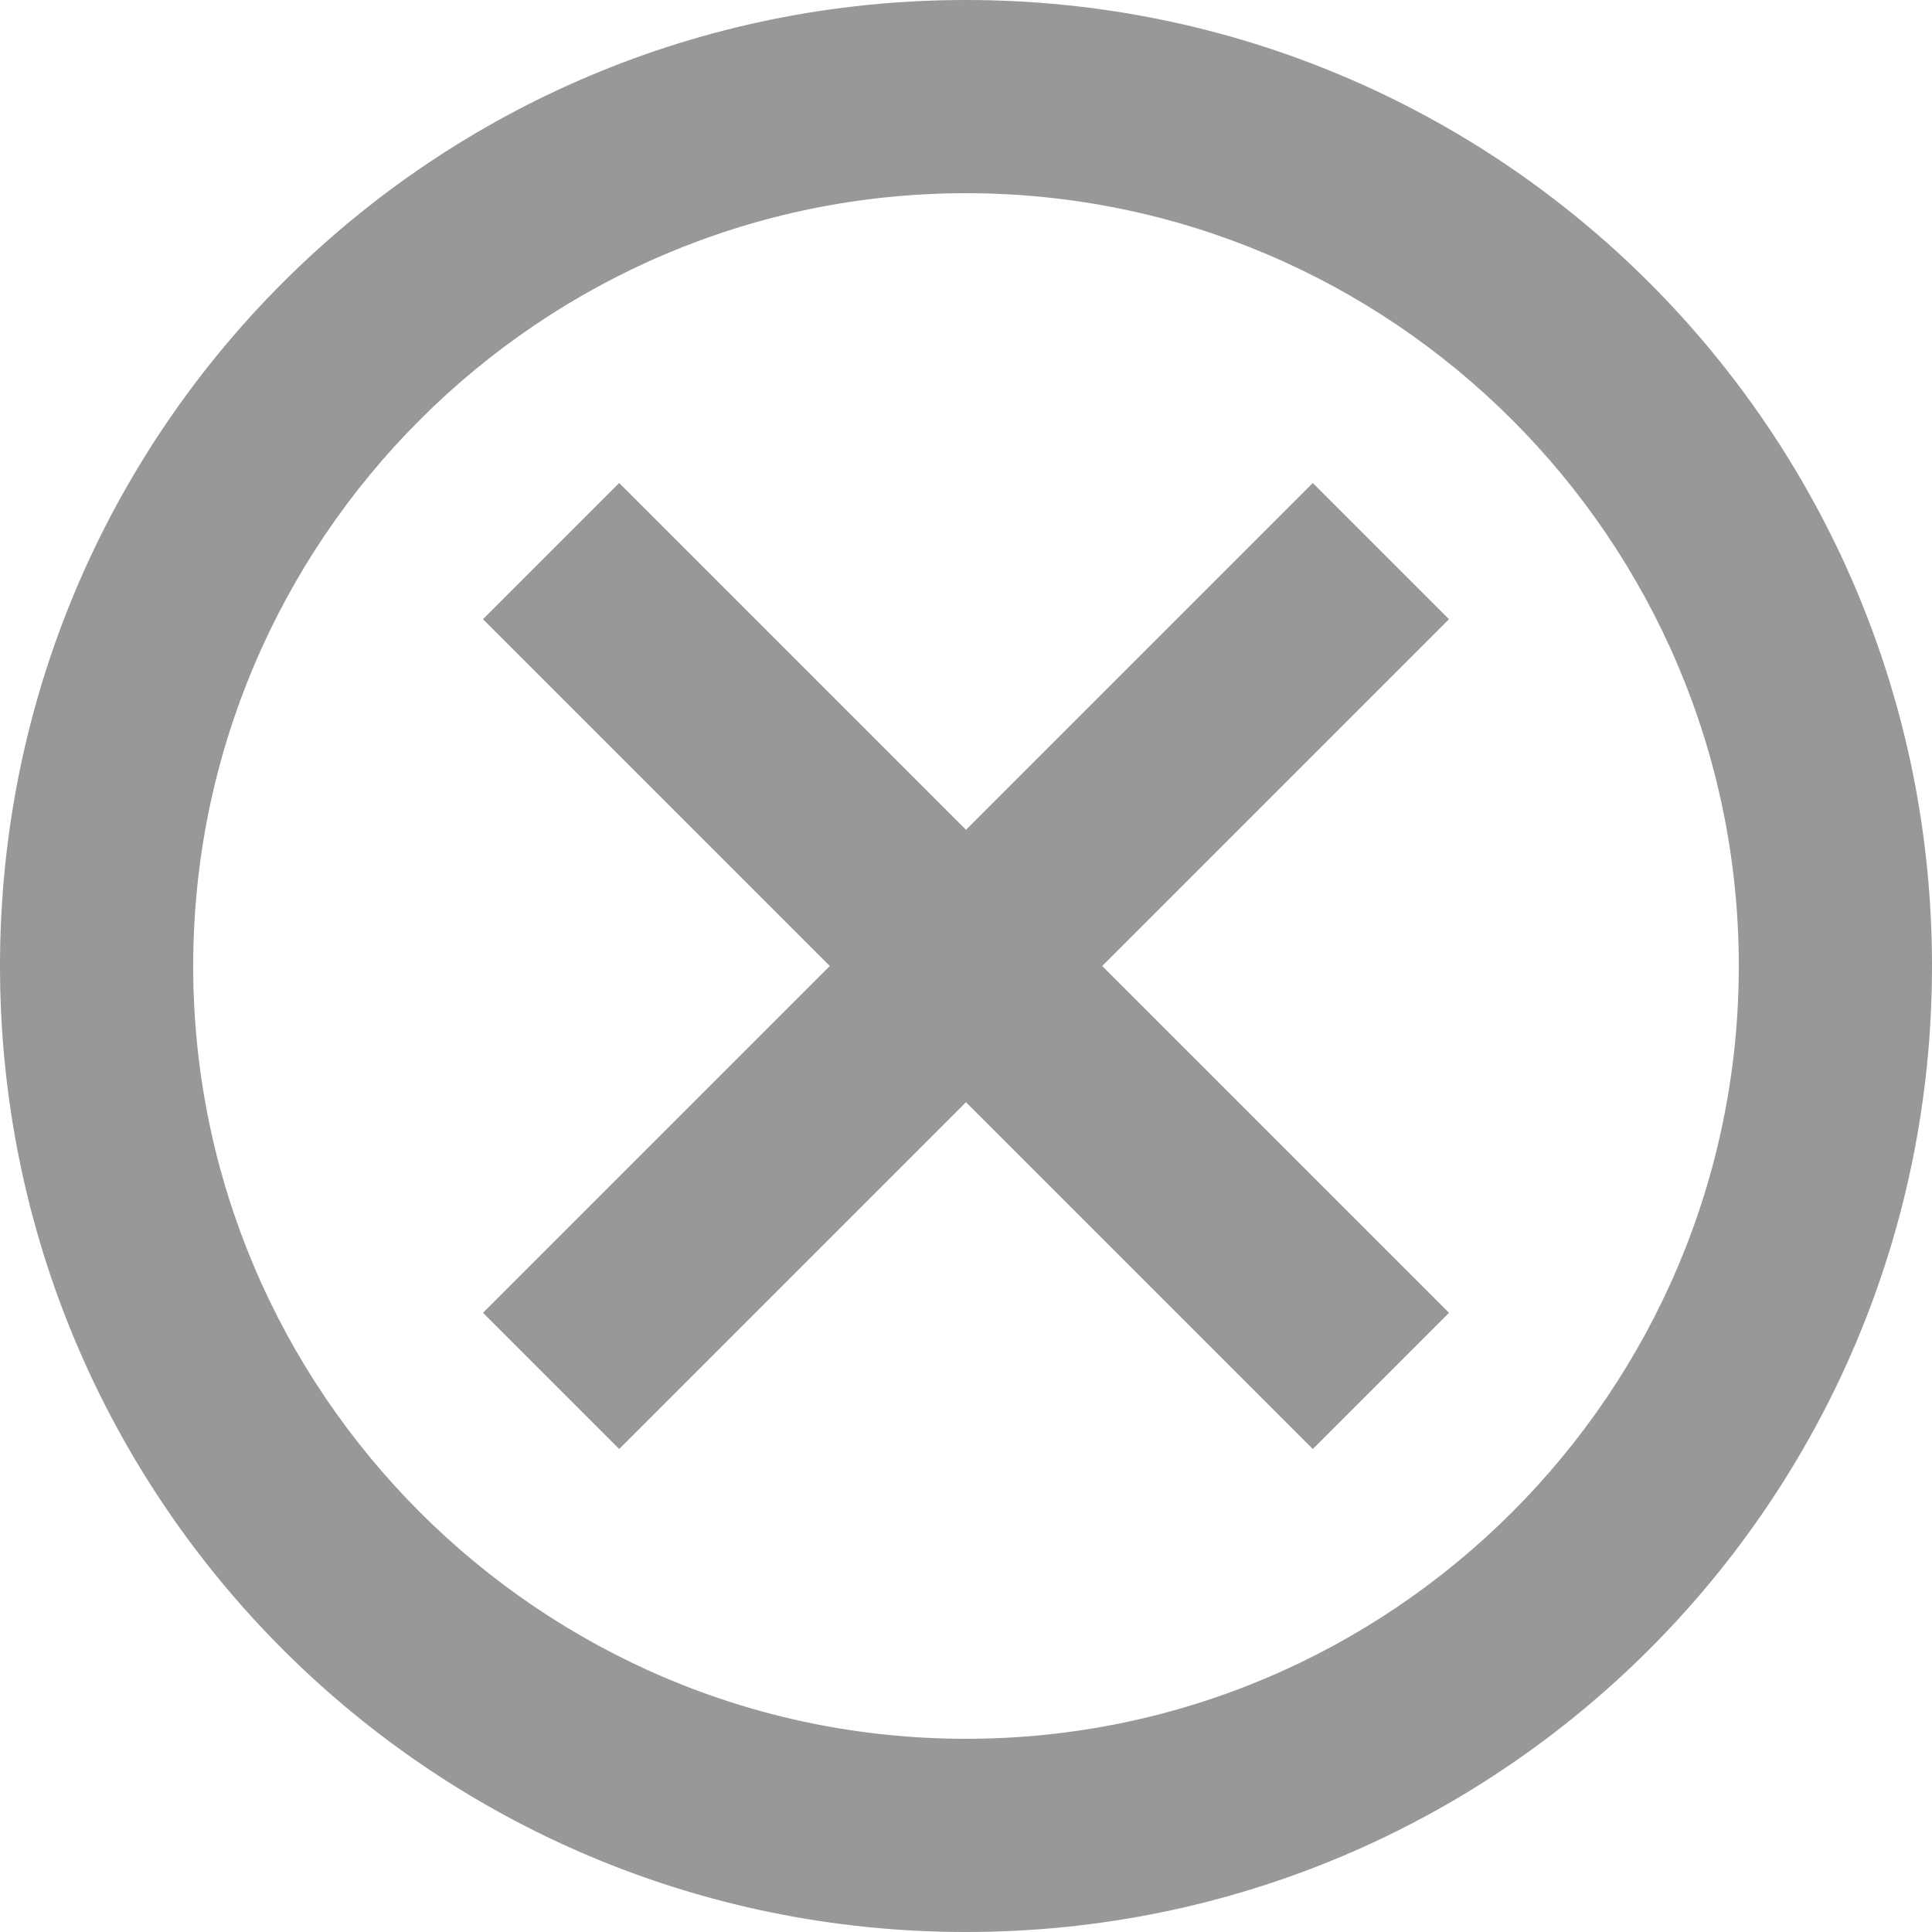
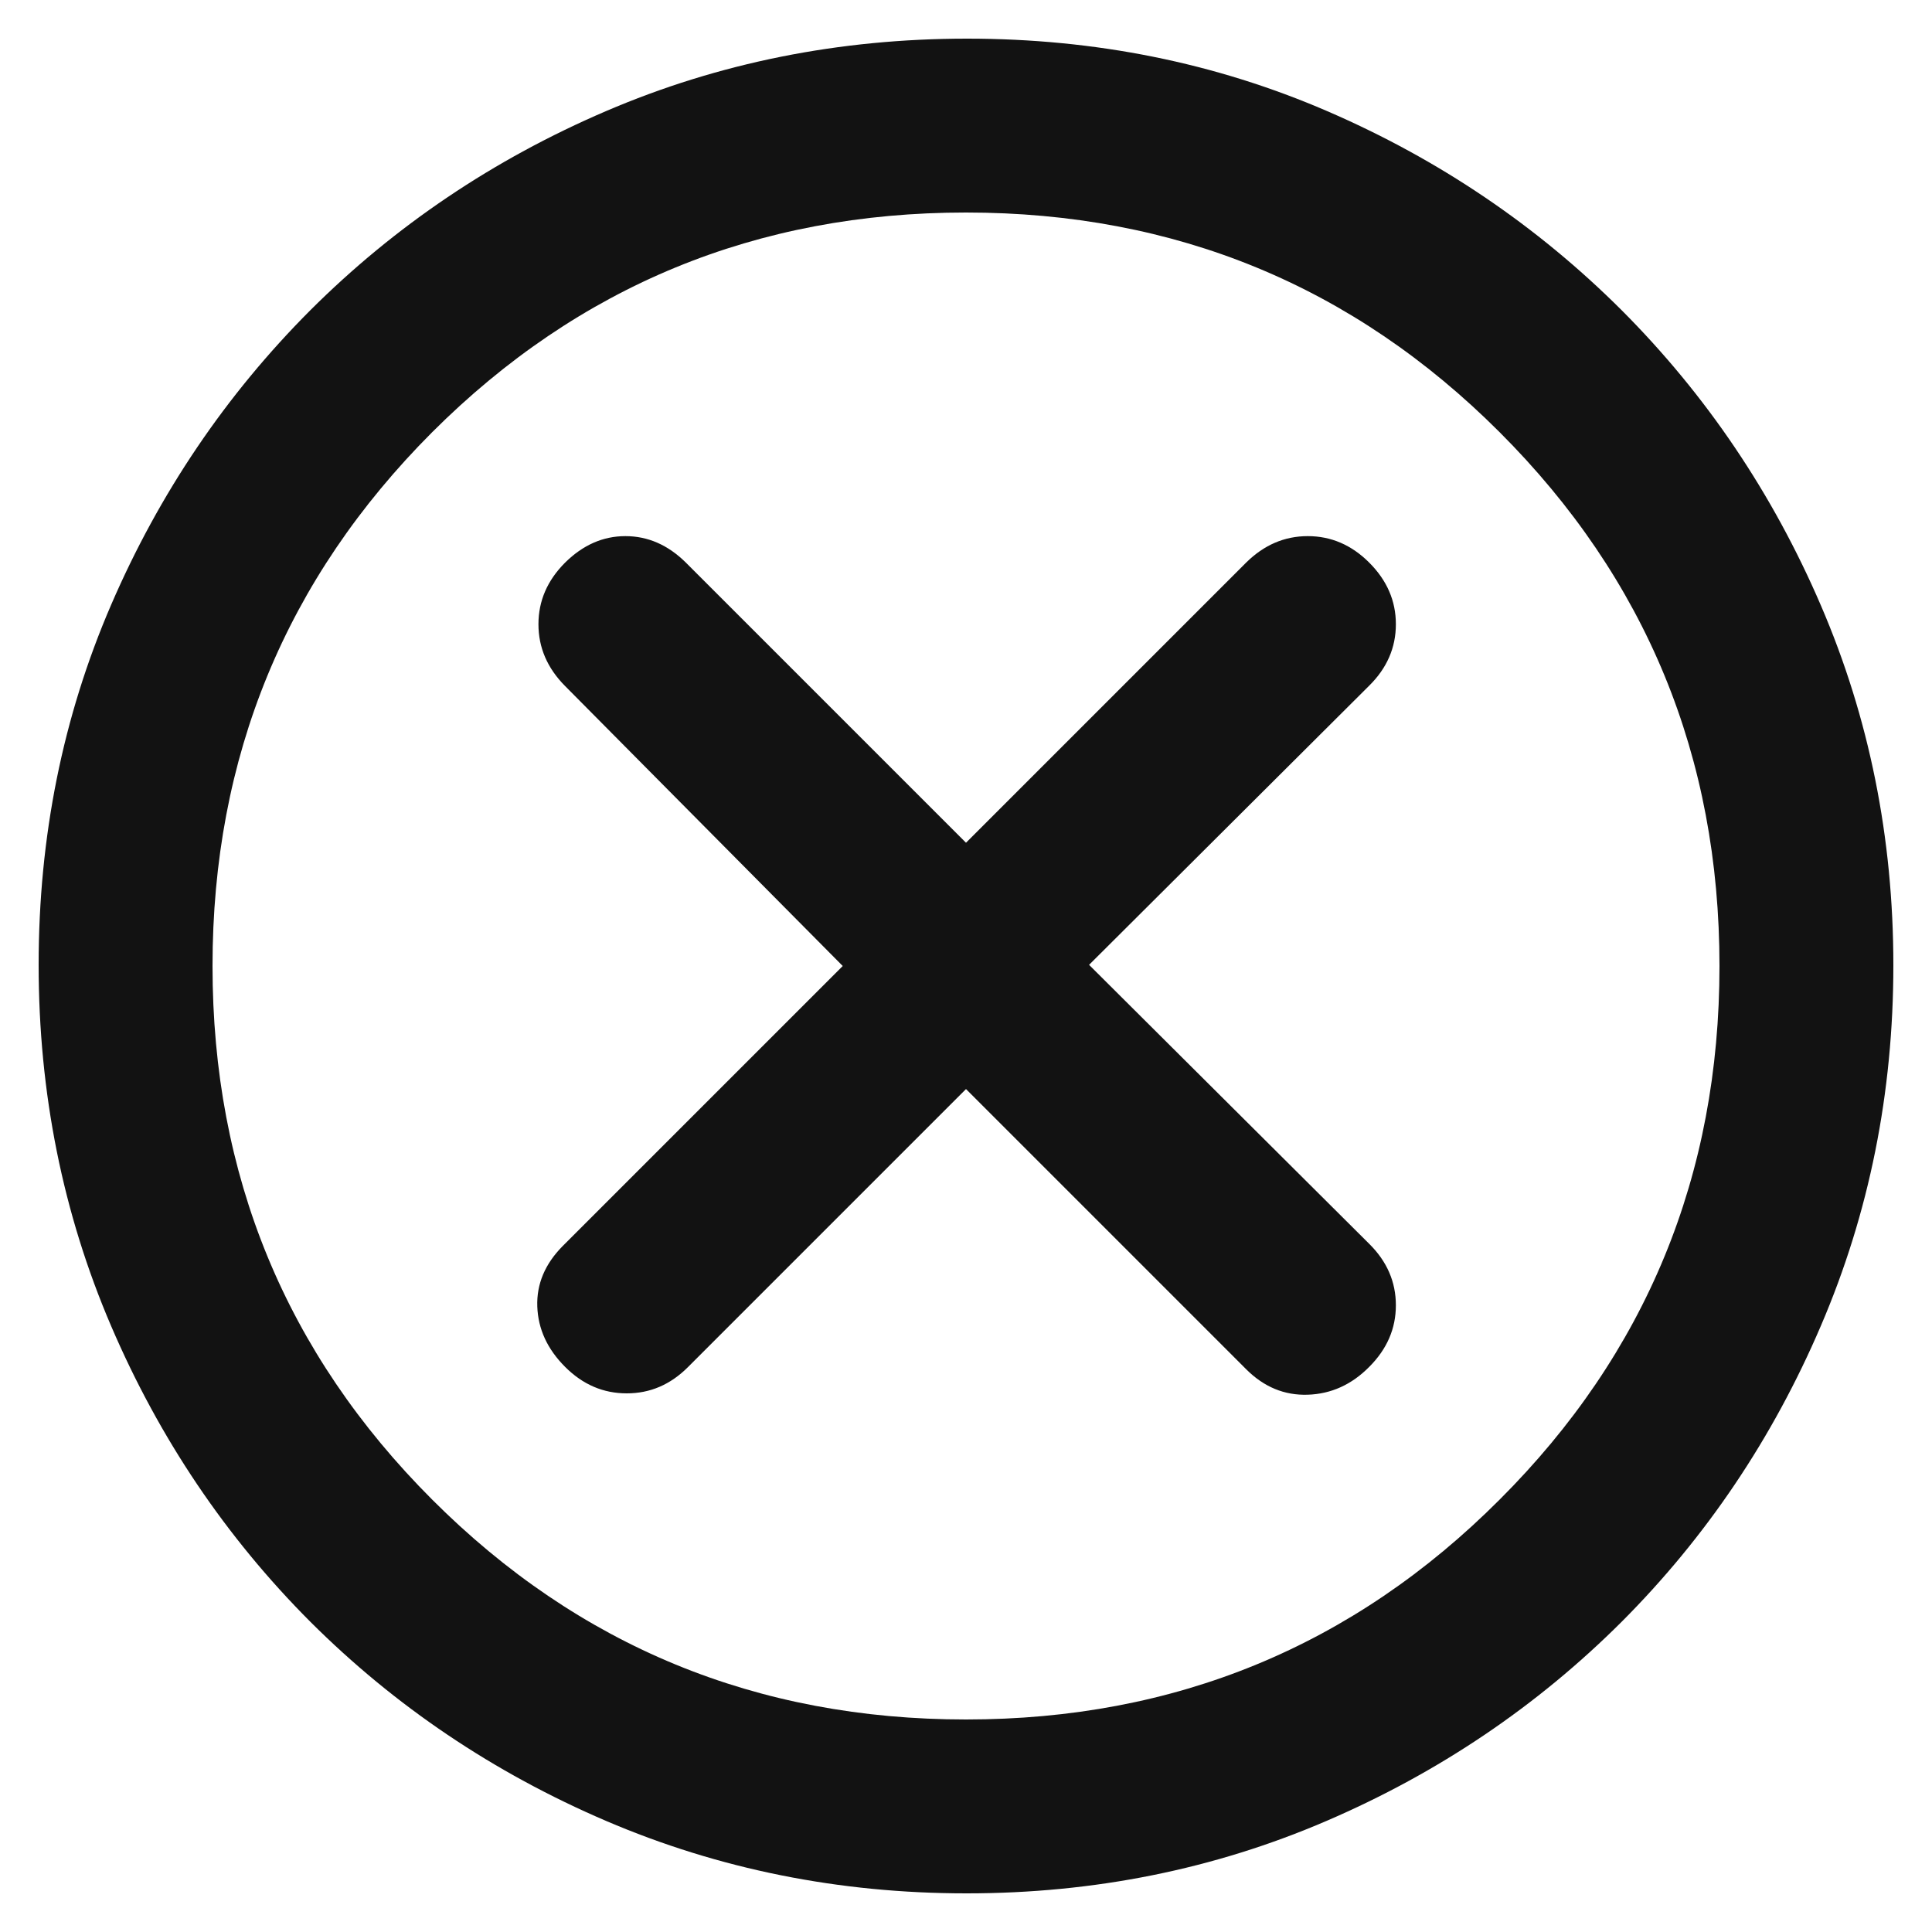
<svg xmlns="http://www.w3.org/2000/svg" width="10" height="10" viewBox="0 0 10 10" fill="none">
-   <path d="M5 0C2.235 0 0 2.235 0 5C0 7.765 2.235 10 5 10C7.765 10 10 7.765 10 5C10 2.235 7.765 0 5 0ZM5 9C2.795 9 1 7.205 1 5C1 2.795 2.795 1 5 1C7.205 1 9 2.795 9 5C9 7.205 7.205 9 5 9ZM6.795 2.5L5 4.295L3.205 2.5L2.5 3.205L4.295 5L2.5 6.795L3.205 7.5L5 5.705L6.795 7.5L7.5 6.795L5.705 5L7.5 3.205L6.795 2.5Z" fill="#999898" />
+   <path d="M5 5.637L6.45 7.087C6.542 7.179 6.648 7.223 6.769 7.219C6.89 7.215 6.996 7.167 7.087 7.075C7.179 6.983 7.225 6.877 7.225 6.756C7.225 6.635 7.179 6.529 7.087 6.438L5.637 4.994L7.087 3.549C7.179 3.458 7.225 3.352 7.225 3.231C7.225 3.11 7.179 3.004 7.087 2.912C6.996 2.821 6.89 2.775 6.769 2.775C6.648 2.775 6.542 2.821 6.45 2.912L5 4.362L3.55 2.912C3.458 2.821 3.354 2.775 3.237 2.775C3.121 2.775 3.017 2.821 2.925 2.912C2.833 3.004 2.787 3.11 2.787 3.231C2.787 3.352 2.833 3.458 2.924 3.55L4.362 5L2.912 6.45C2.821 6.542 2.777 6.646 2.781 6.762C2.785 6.879 2.833 6.983 2.925 7.075C3.017 7.167 3.123 7.212 3.244 7.212C3.365 7.212 3.47 7.167 3.561 7.076L5 5.637ZM5.003 9.8C4.343 9.8 3.721 9.675 3.137 9.425C2.554 9.175 2.044 8.831 1.606 8.394C1.169 7.956 0.825 7.446 0.575 6.863C0.325 6.28 0.2 5.657 0.2 4.994C0.2 4.331 0.325 3.71 0.575 3.131C0.825 2.552 1.169 2.044 1.606 1.606C2.044 1.169 2.554 0.825 3.137 0.575C3.72 0.325 4.343 0.2 5.006 0.2C5.669 0.2 6.29 0.325 6.869 0.575C7.448 0.825 7.956 1.169 8.394 1.606C8.831 2.044 9.175 2.553 9.425 3.134C9.675 3.715 9.8 4.336 9.8 4.996C9.8 5.657 9.675 6.279 9.425 6.862C9.175 7.446 8.831 7.956 8.394 8.394C7.956 8.831 7.447 9.175 6.866 9.425C6.285 9.675 5.664 9.8 5.003 9.8ZM5 8.9C6.083 8.9 7.004 8.521 7.762 7.762C8.521 7.004 8.9 6.083 8.9 5C8.9 3.917 8.521 2.996 7.762 2.237C7.004 1.479 6.083 1.1 5 1.1C3.917 1.1 2.996 1.479 2.237 2.237C1.479 2.996 1.1 3.917 1.1 5C1.1 6.083 1.479 7.004 2.237 7.762C2.996 8.521 3.917 8.9 5 8.9Z" fill="#121212" />
</svg>
